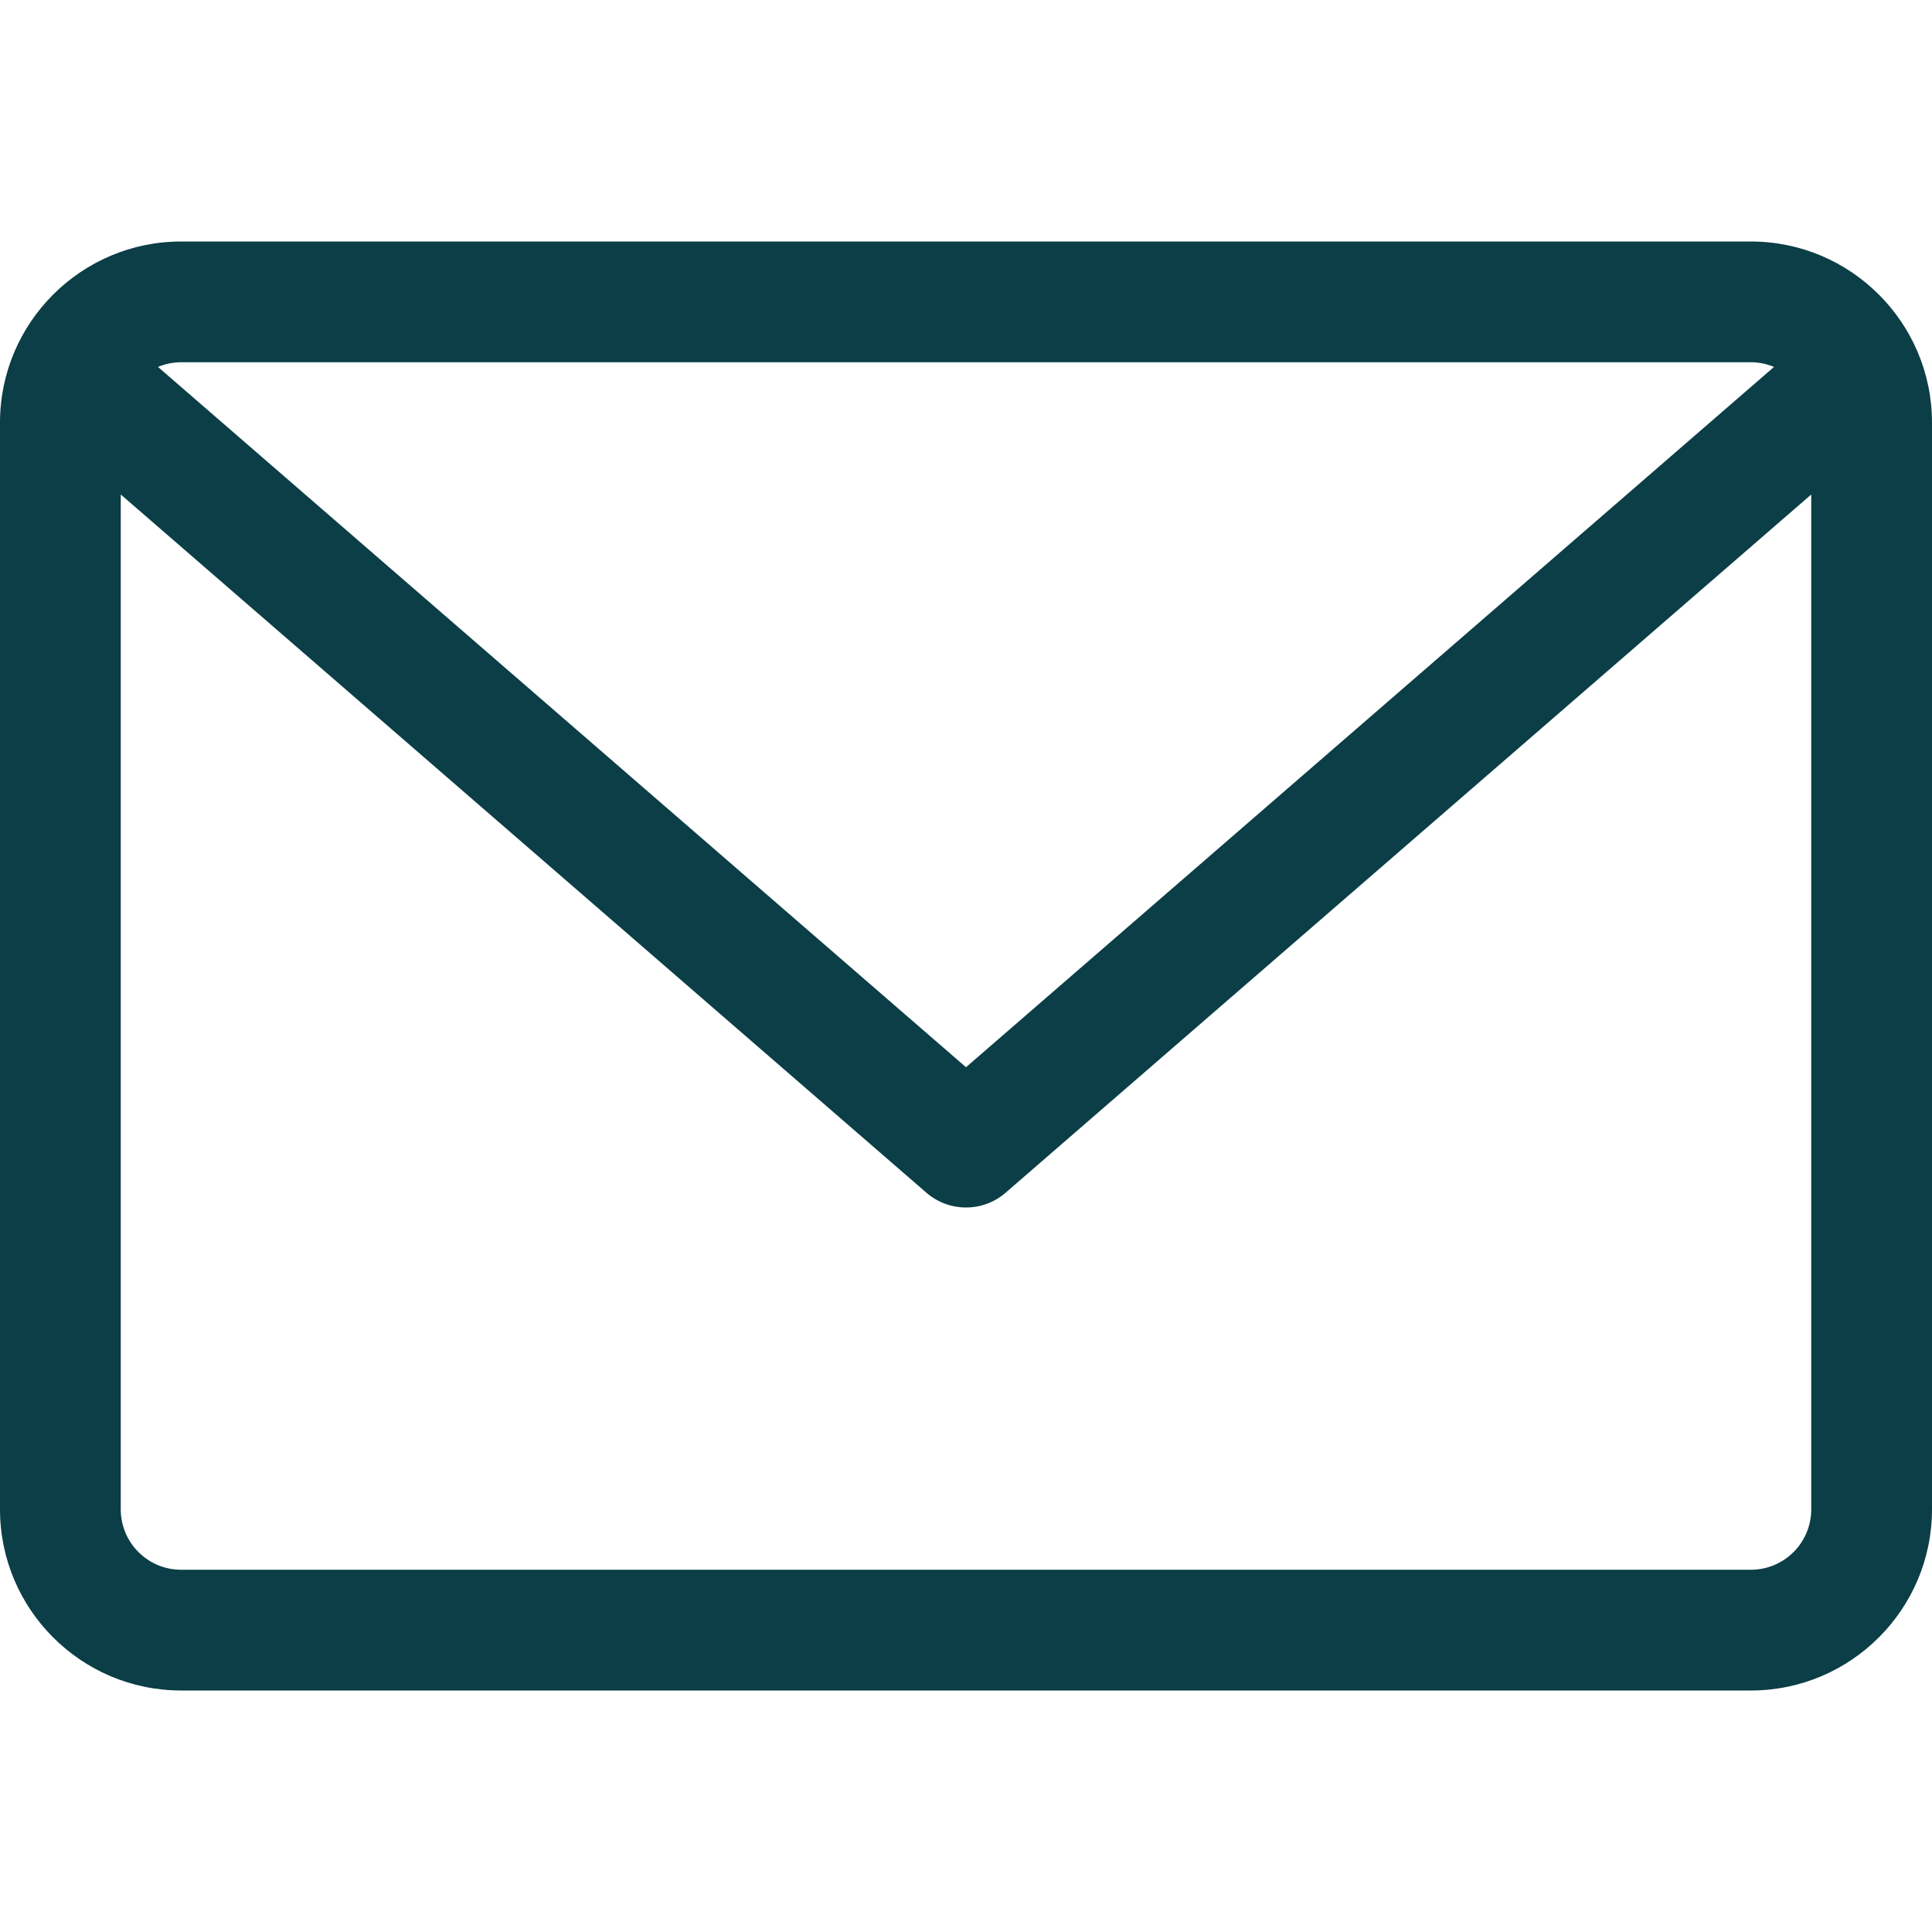
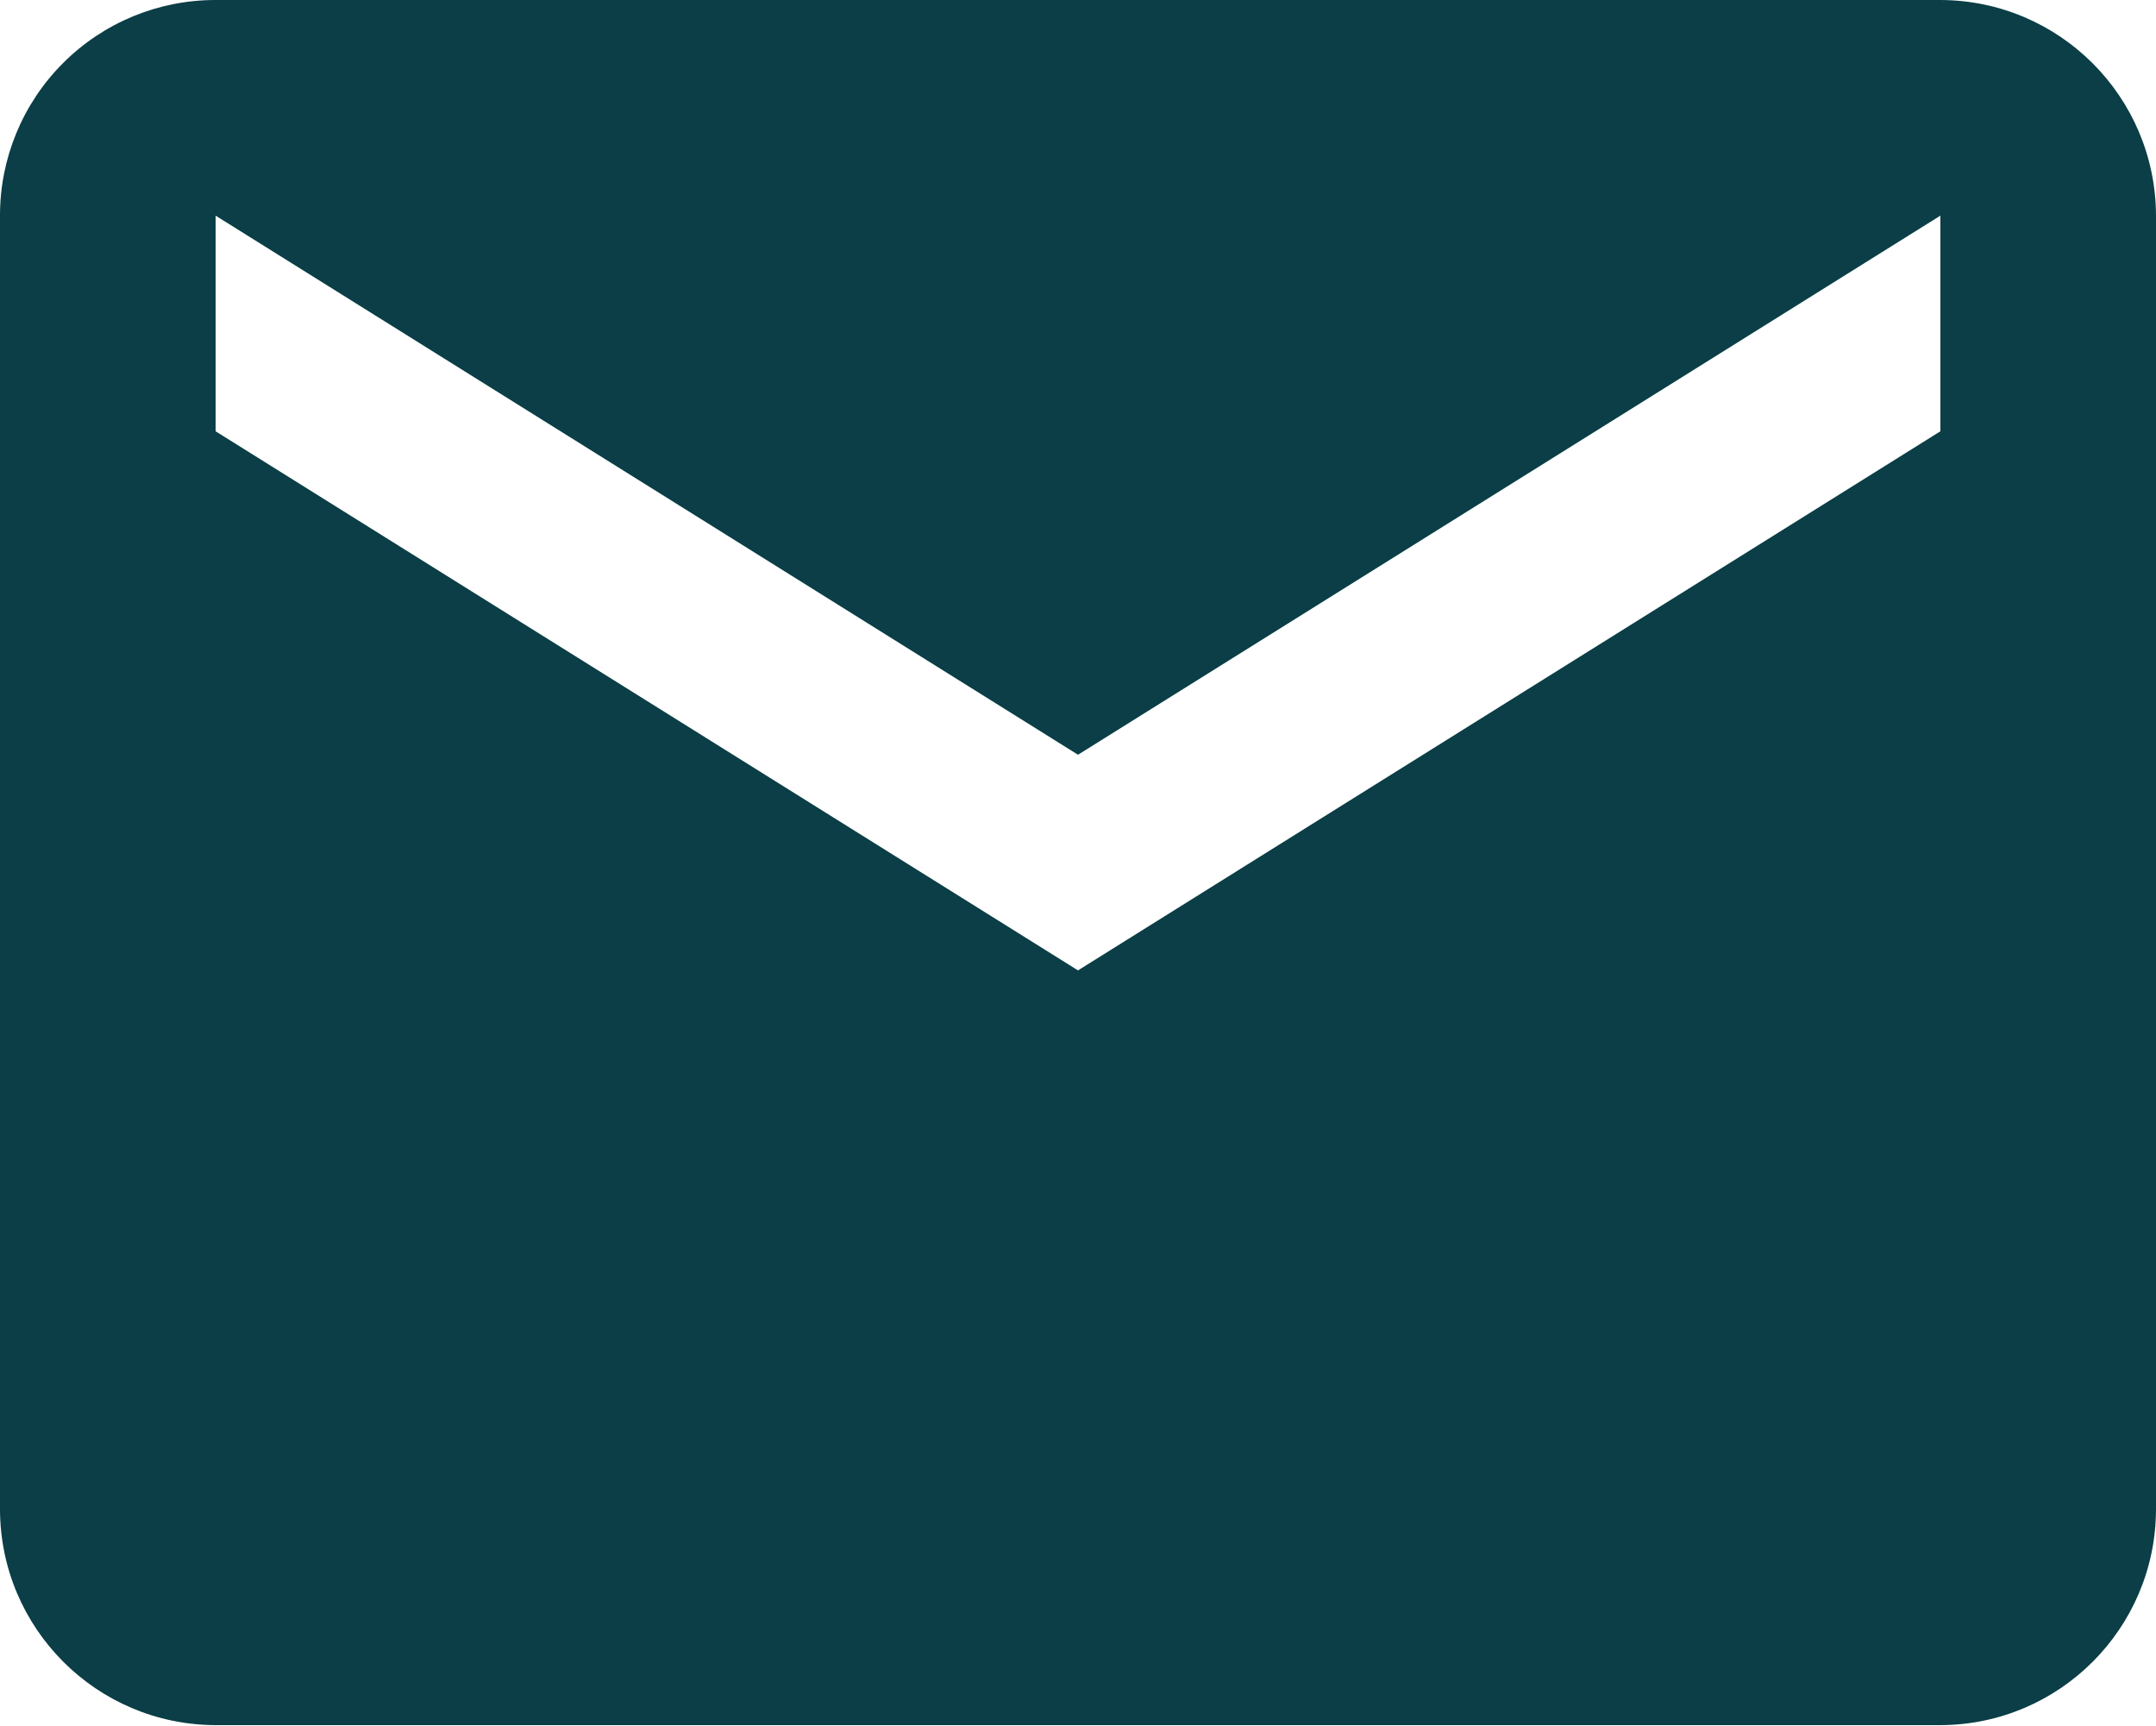
- <svg xmlns="http://www.w3.org/2000/svg" id="Capa_1" enable-background="new 0 0 479.058 479.058" height="512" viewBox="0 0 479.058 479.058" width="512">
-   <g>
-     <path d="m434.146 59.882h-389.234c-24.766 0-44.912 20.146-44.912 44.912v269.47c0 24.766 20.146 44.912 44.912 44.912h389.234c24.766 0 44.912-20.146 44.912-44.912v-269.47c0-24.766-20.146-44.912-44.912-44.912zm0 29.941c2.034 0 3.969.422 5.738 1.159l-200.355 173.649-200.356-173.649c1.769-.736 3.704-1.159 5.738-1.159zm0 299.411h-389.234c-8.26 0-14.971-6.71-14.971-14.971v-251.648l199.778 173.141c2.822 2.441 6.316 3.655 9.81 3.655s6.988-1.213 9.81-3.655l199.778-173.141v251.649c-.001 8.26-6.711 14.97-14.971 14.97z" data-original="#000000" class="active-path" style="fill:#0B3E46" data-old_color="#000000" />
-   </g>
+ <svg xmlns="http://www.w3.org/2000/svg" width="7.2" height="5.76" viewBox="0 0 7.2 5.76">
+   <defs>
+     <style>.a{fill:#0b3e46;}</style>
+   </defs>
+   <path class="a" d="M9.48,6H3.72A.719.719,0,0,0,3,6.72l0,4.32a.722.722,0,0,0,.72.72H9.48a.722.722,0,0,0,.72-.72V6.72A.722.722,0,0,0,9.48,6Zm0,1.44L6.6,9.24,3.72,7.44V6.72L6.6,8.52l2.88-1.8Z" transform="translate(-3 -6)" />
</svg>
